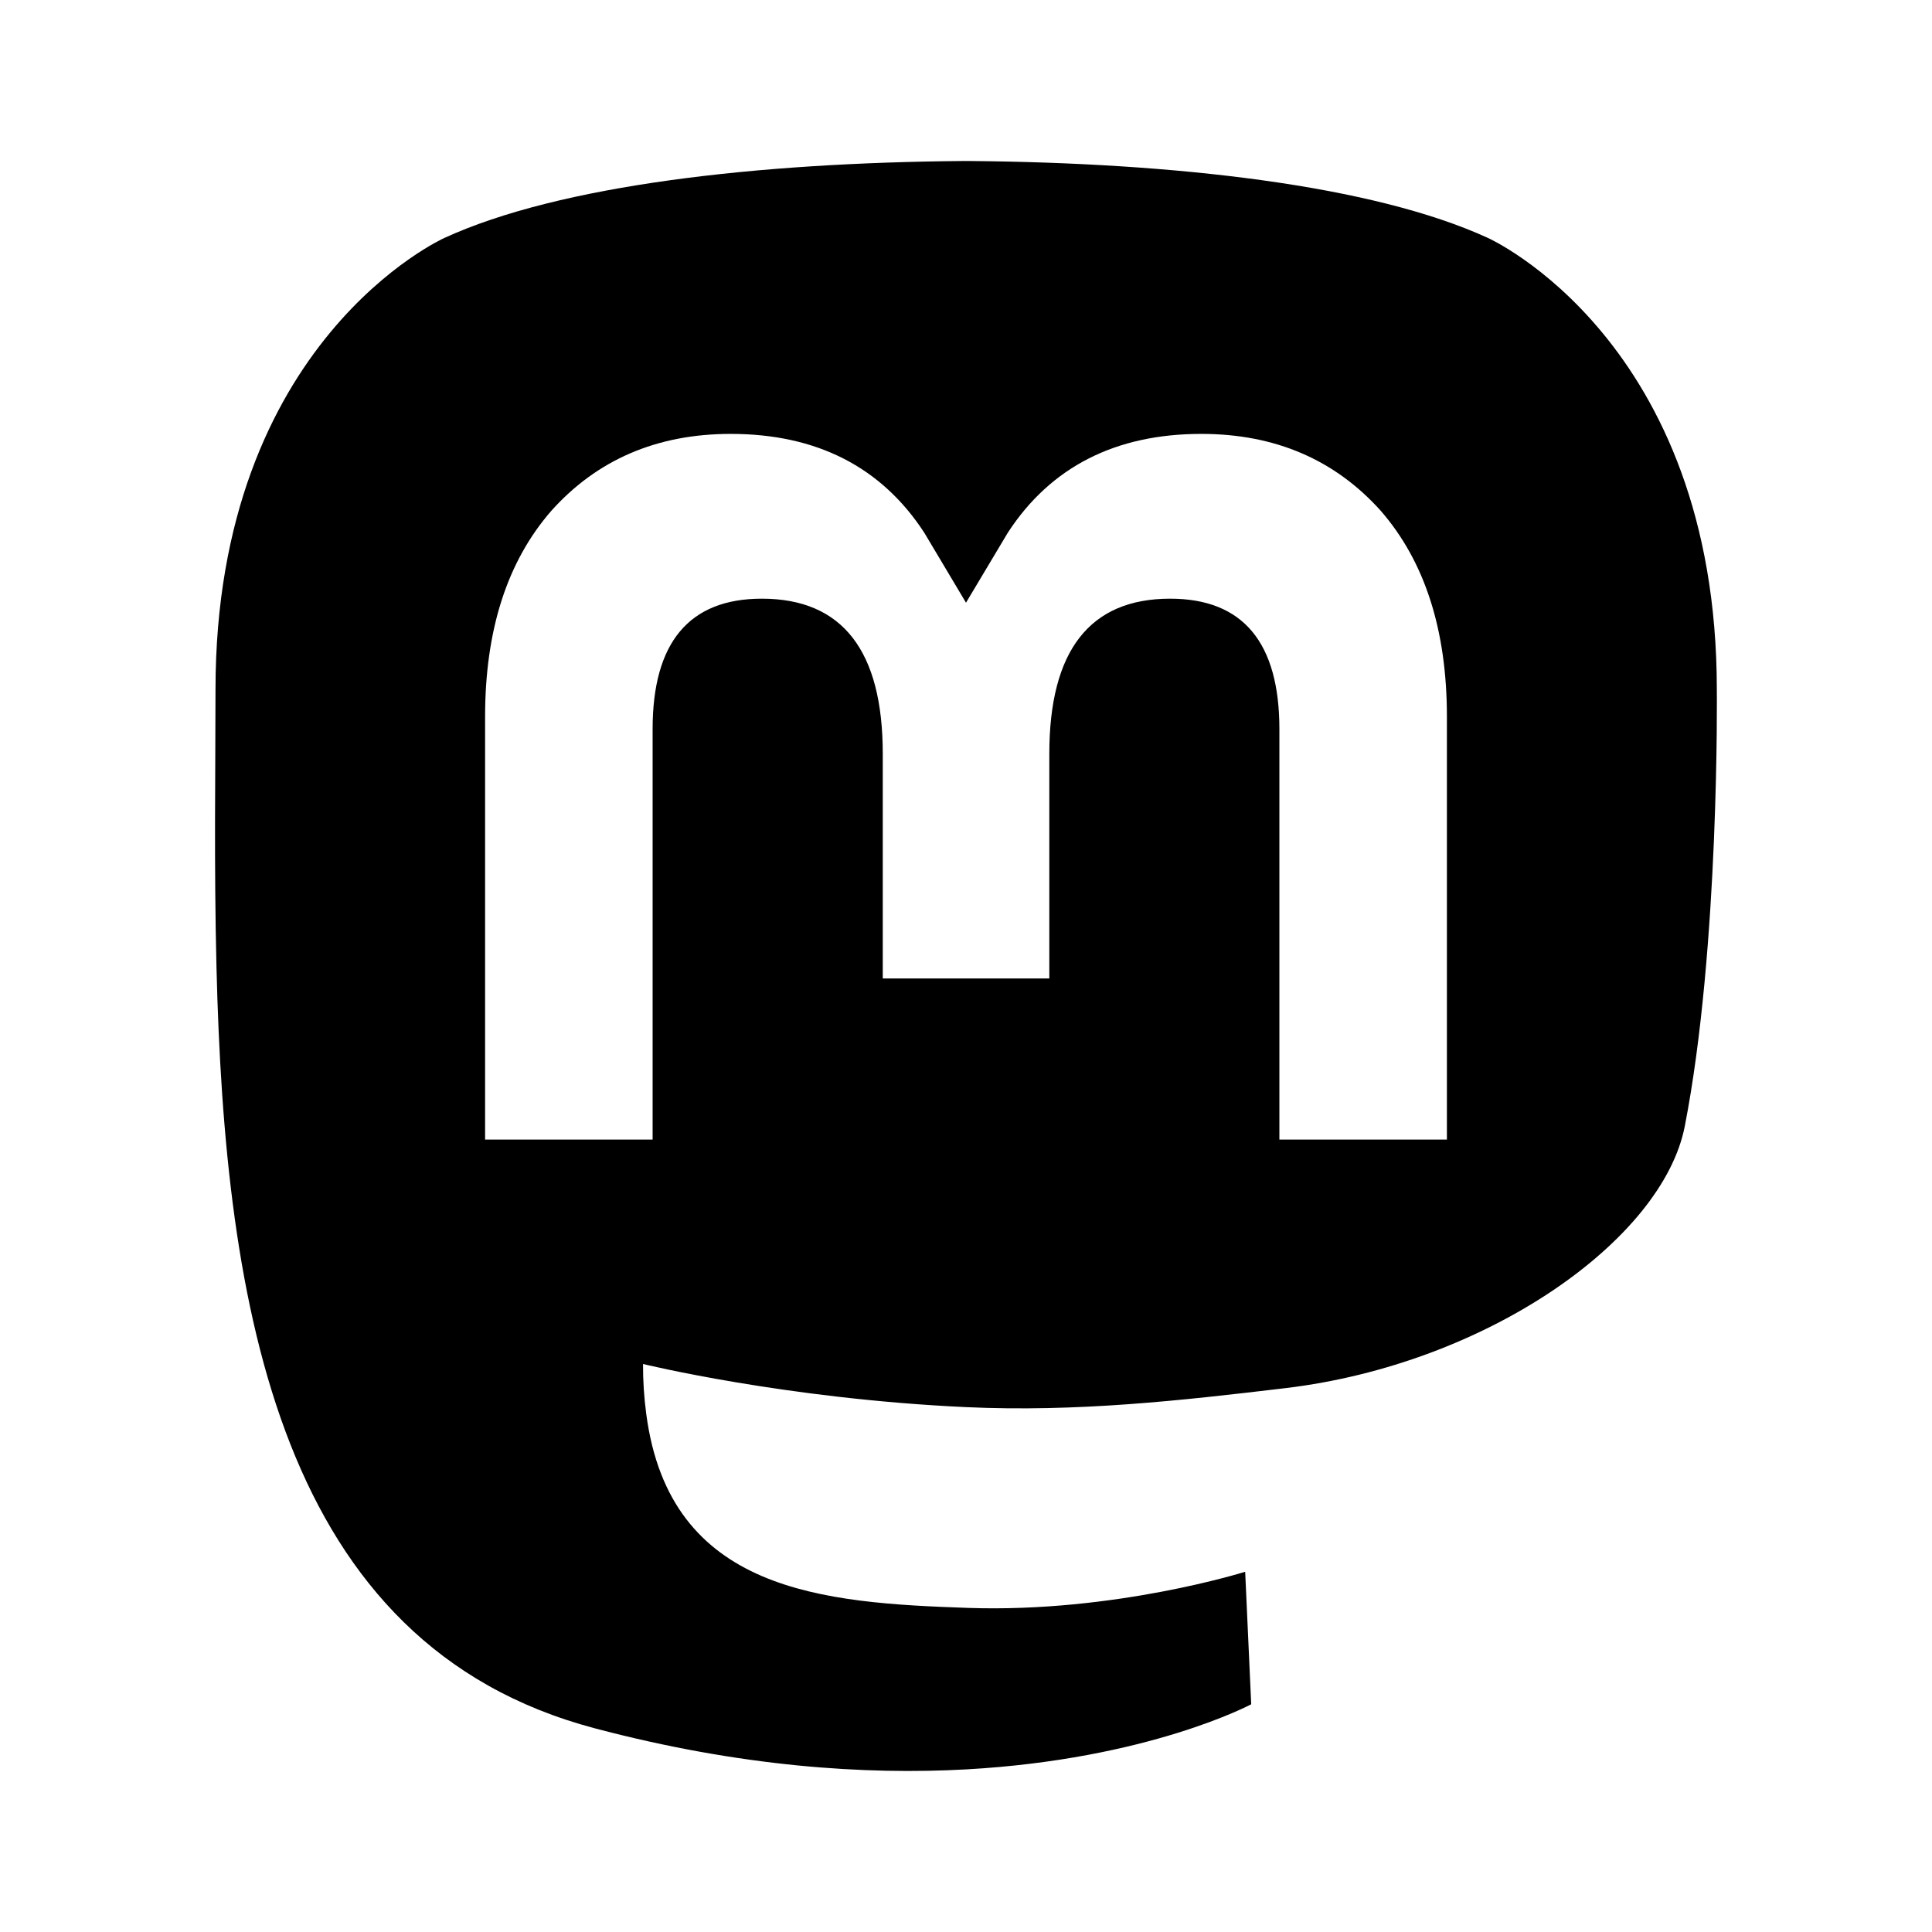
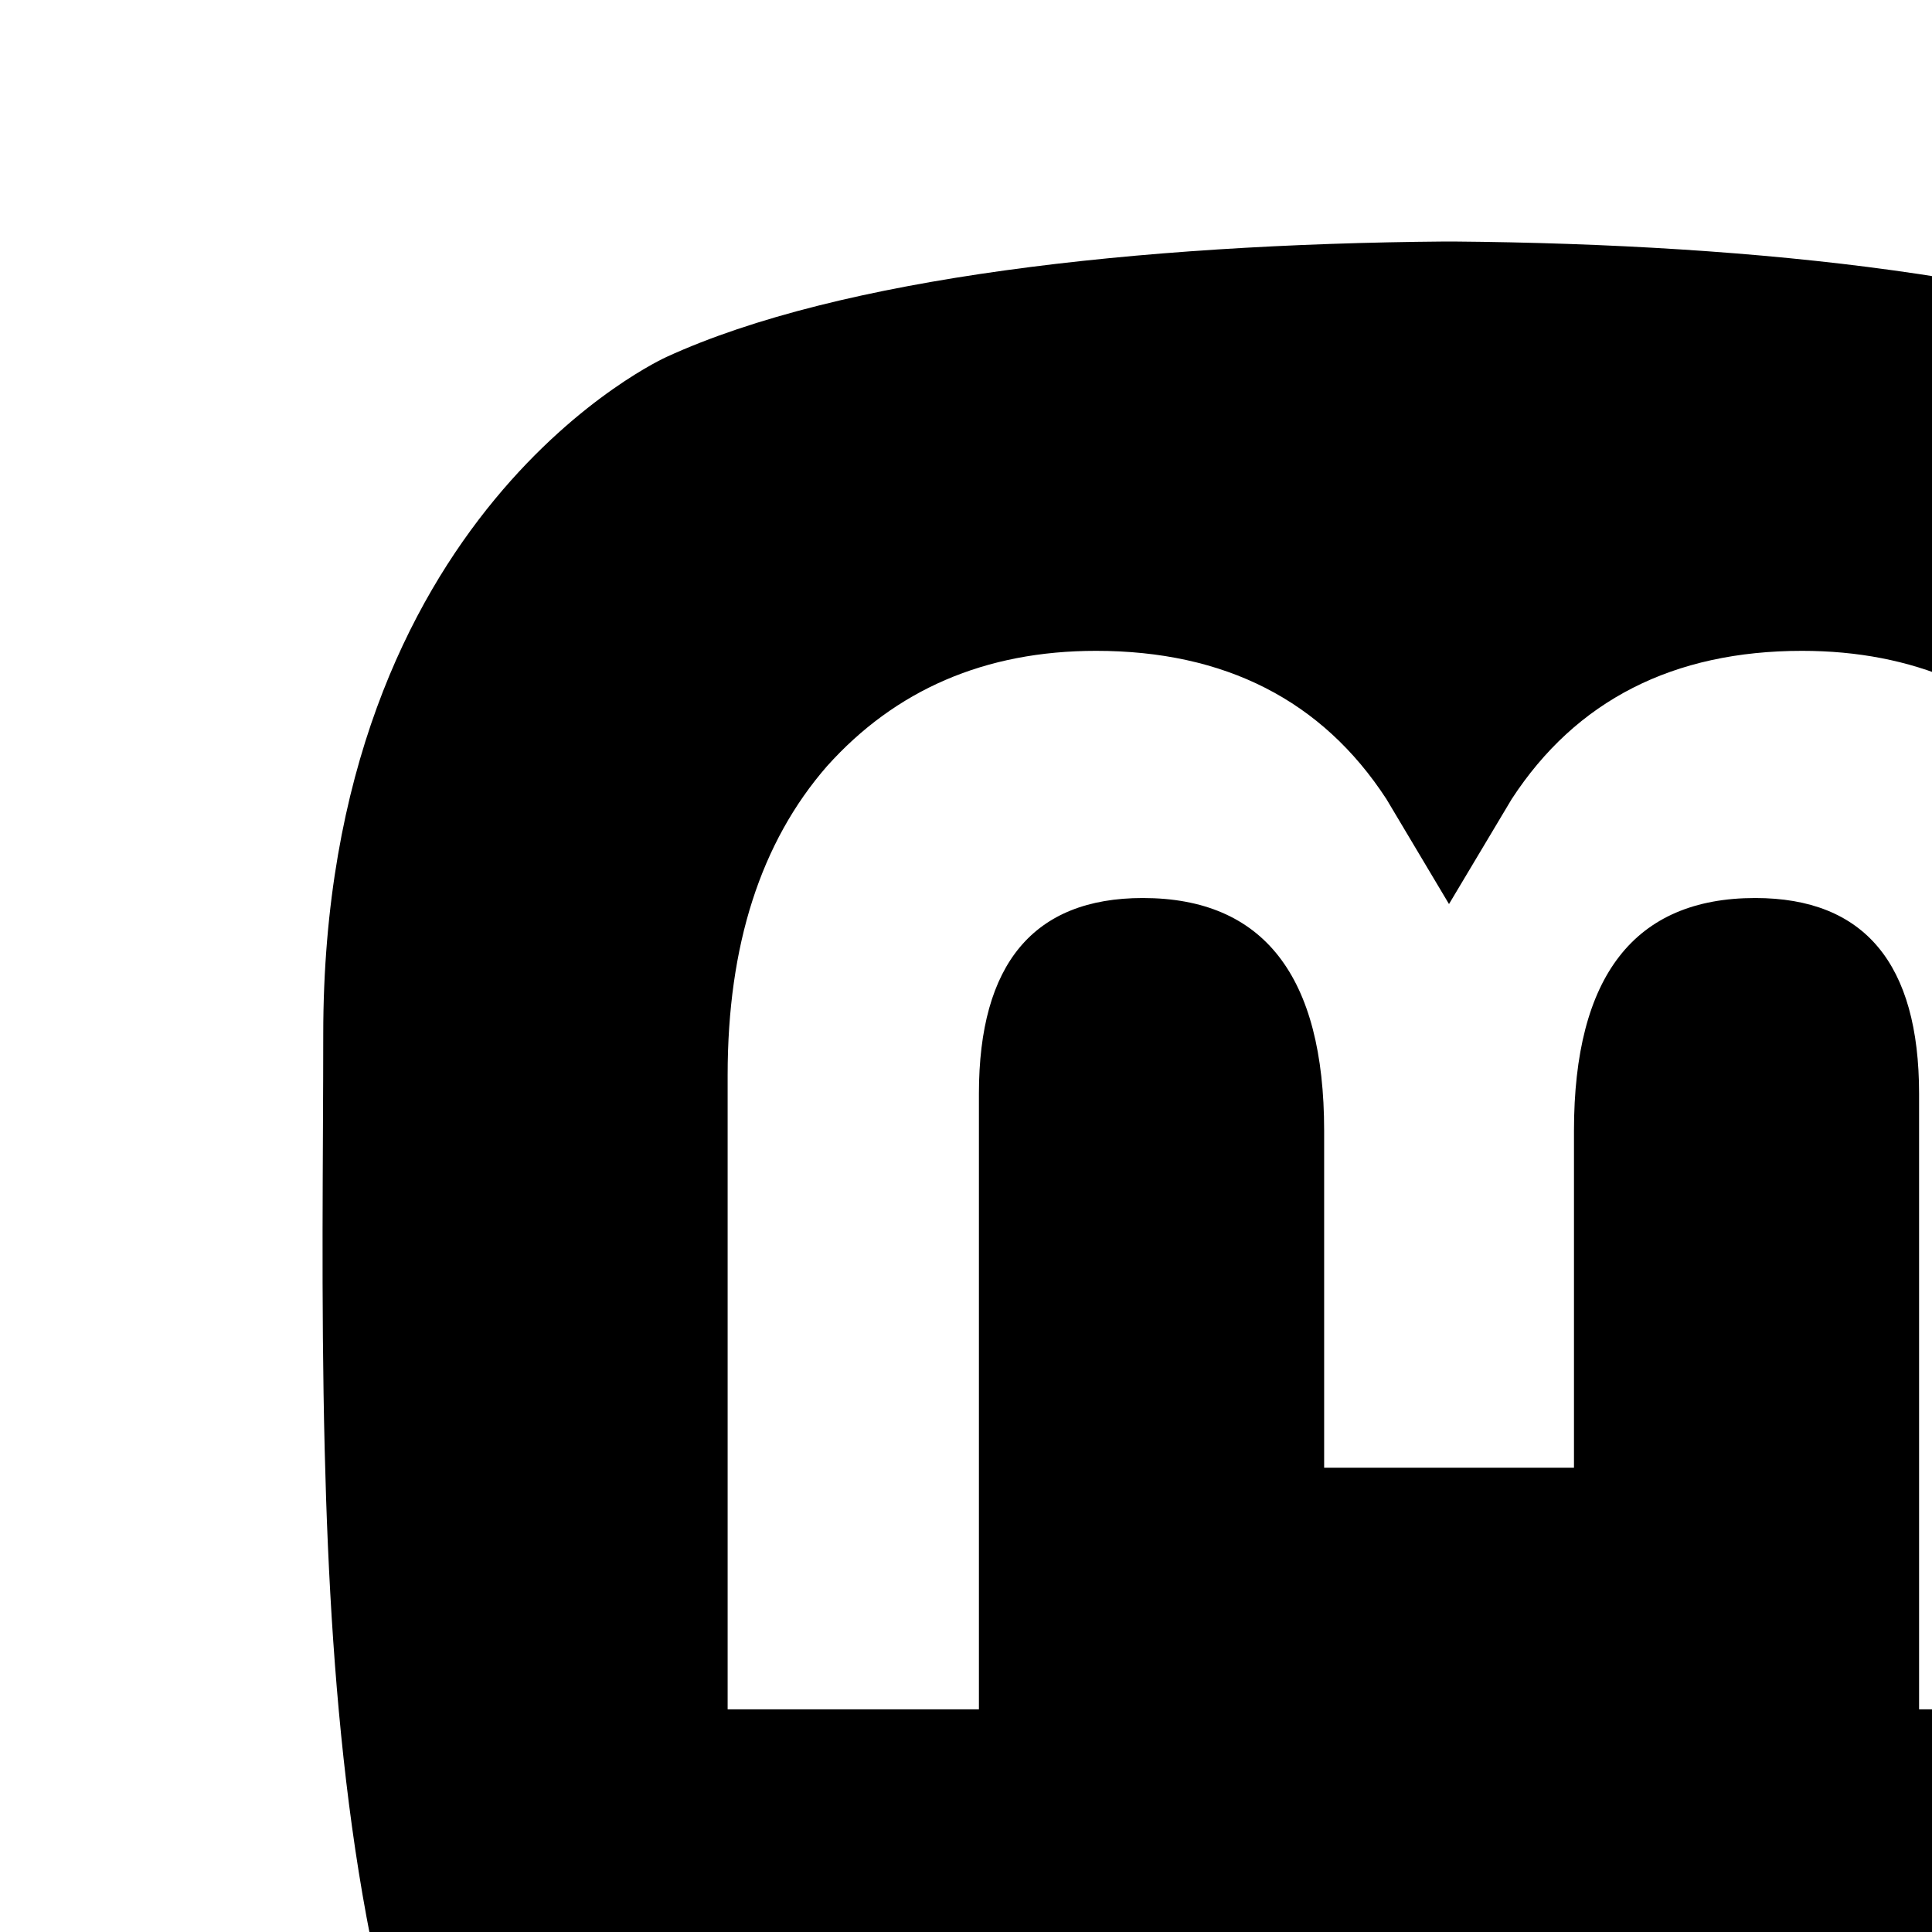
- <svg xmlns="http://www.w3.org/2000/svg" width="24px" height="24px" viewBox="0 0 24 24" xml:space="preserve">
+ <svg xmlns="http://www.w3.org/2000/svg" viewBox="0 0 16 16" xml:space="preserve">
  <path d="M21.327 8.566c0-4.339-2.843-5.61-2.843-5.61-1.433-.658-3.894-.935-6.451-.956h-.063c-2.557.021-5.016.298-6.45.956 0 0-2.843 1.272-2.843 5.61 0 .993-.019 2.181.012 3.441.103 4.243.778 8.425 4.701 9.463 1.809.479 3.362.579 4.612.51 2.268-.126 3.541-.809 3.541-.809l-.075-1.646s-1.621.511-3.441.449c-1.804-.062-3.707-.194-3.999-2.409a4.523 4.523 0 0 1-.04-.621s1.77.433 4.014.536c1.372.063 2.658-.08 3.965-.236 2.506-.299 4.688-1.843 4.962-3.254.434-2.223.398-5.424.398-5.424zm-3.353 5.59h-2.081V9.057c0-1.075-.452-1.62-1.357-1.62-1 0-1.501.647-1.501 1.927v2.791h-2.069V9.364c0-1.28-.501-1.927-1.502-1.927-.905 0-1.357.546-1.357 1.62v5.099H6.026V8.903c0-1.074.273-1.927.823-2.558.566-.631 1.307-.955 2.228-.955 1.065 0 1.872.409 2.405 1.228l.518.869.519-.869c.533-.819 1.34-1.228 2.405-1.228.92 0 1.662.324 2.228.955.549.631.822 1.484.822 2.558v5.253z" />
</svg>
